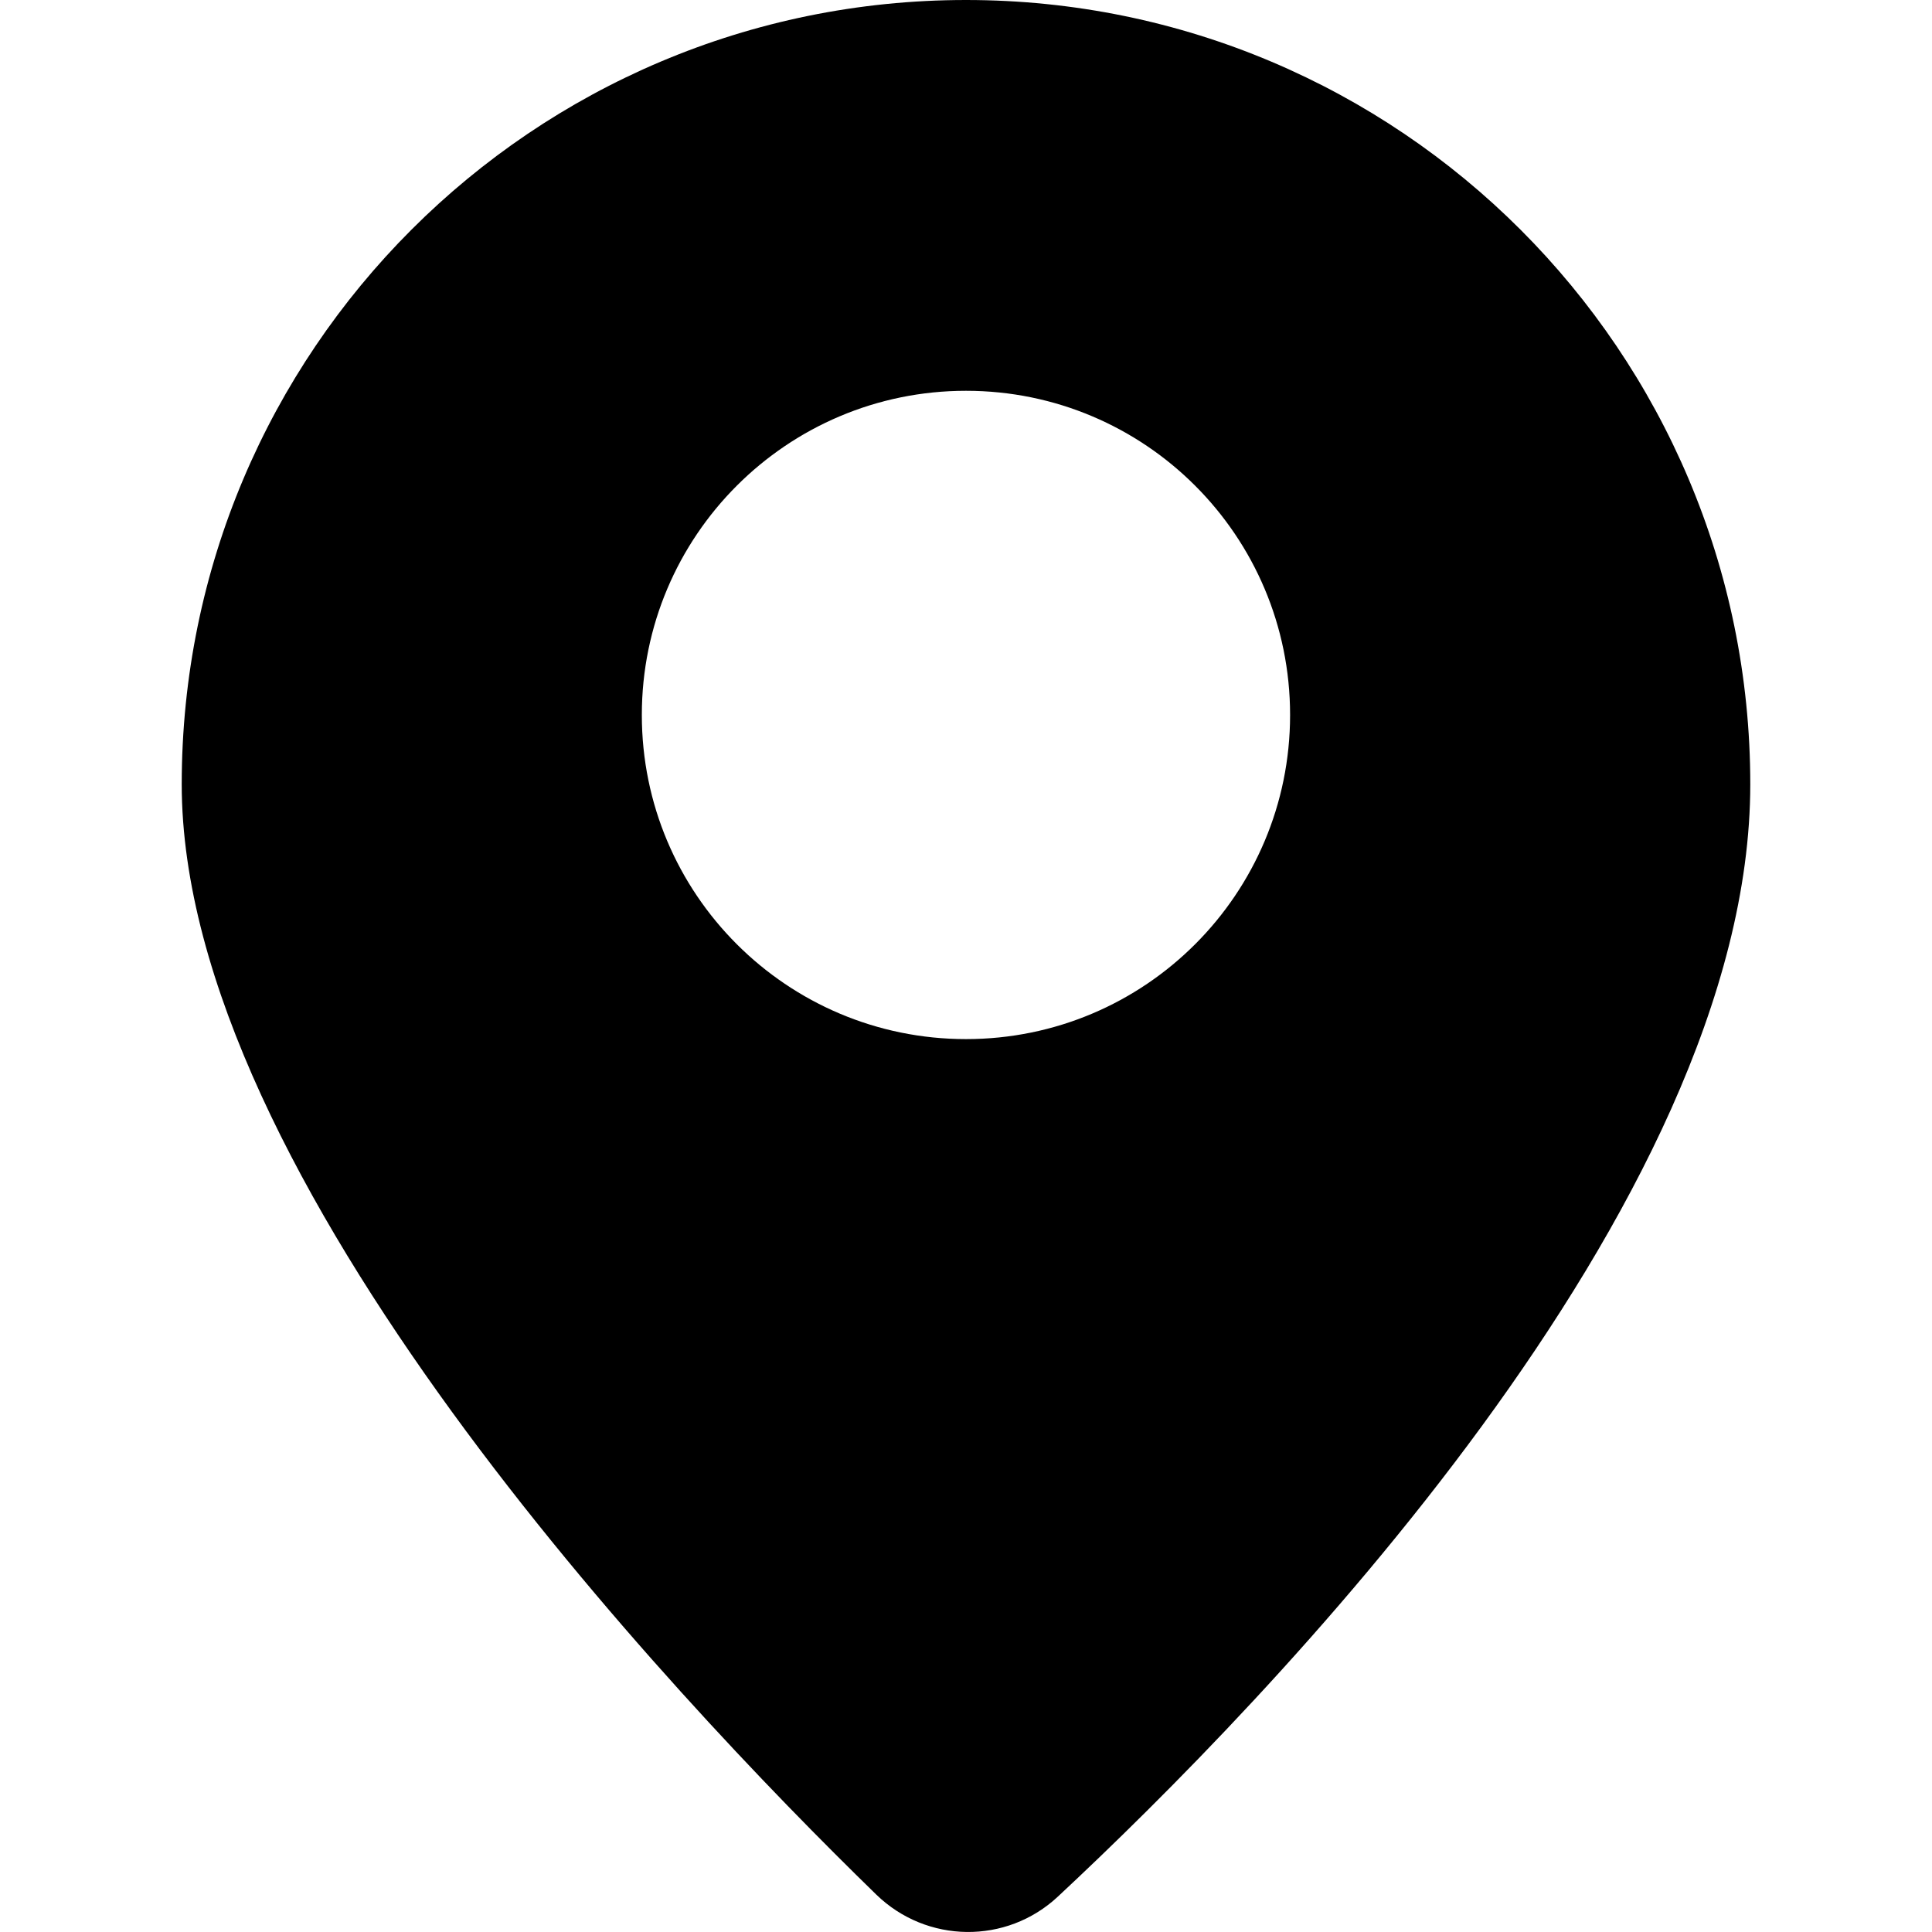
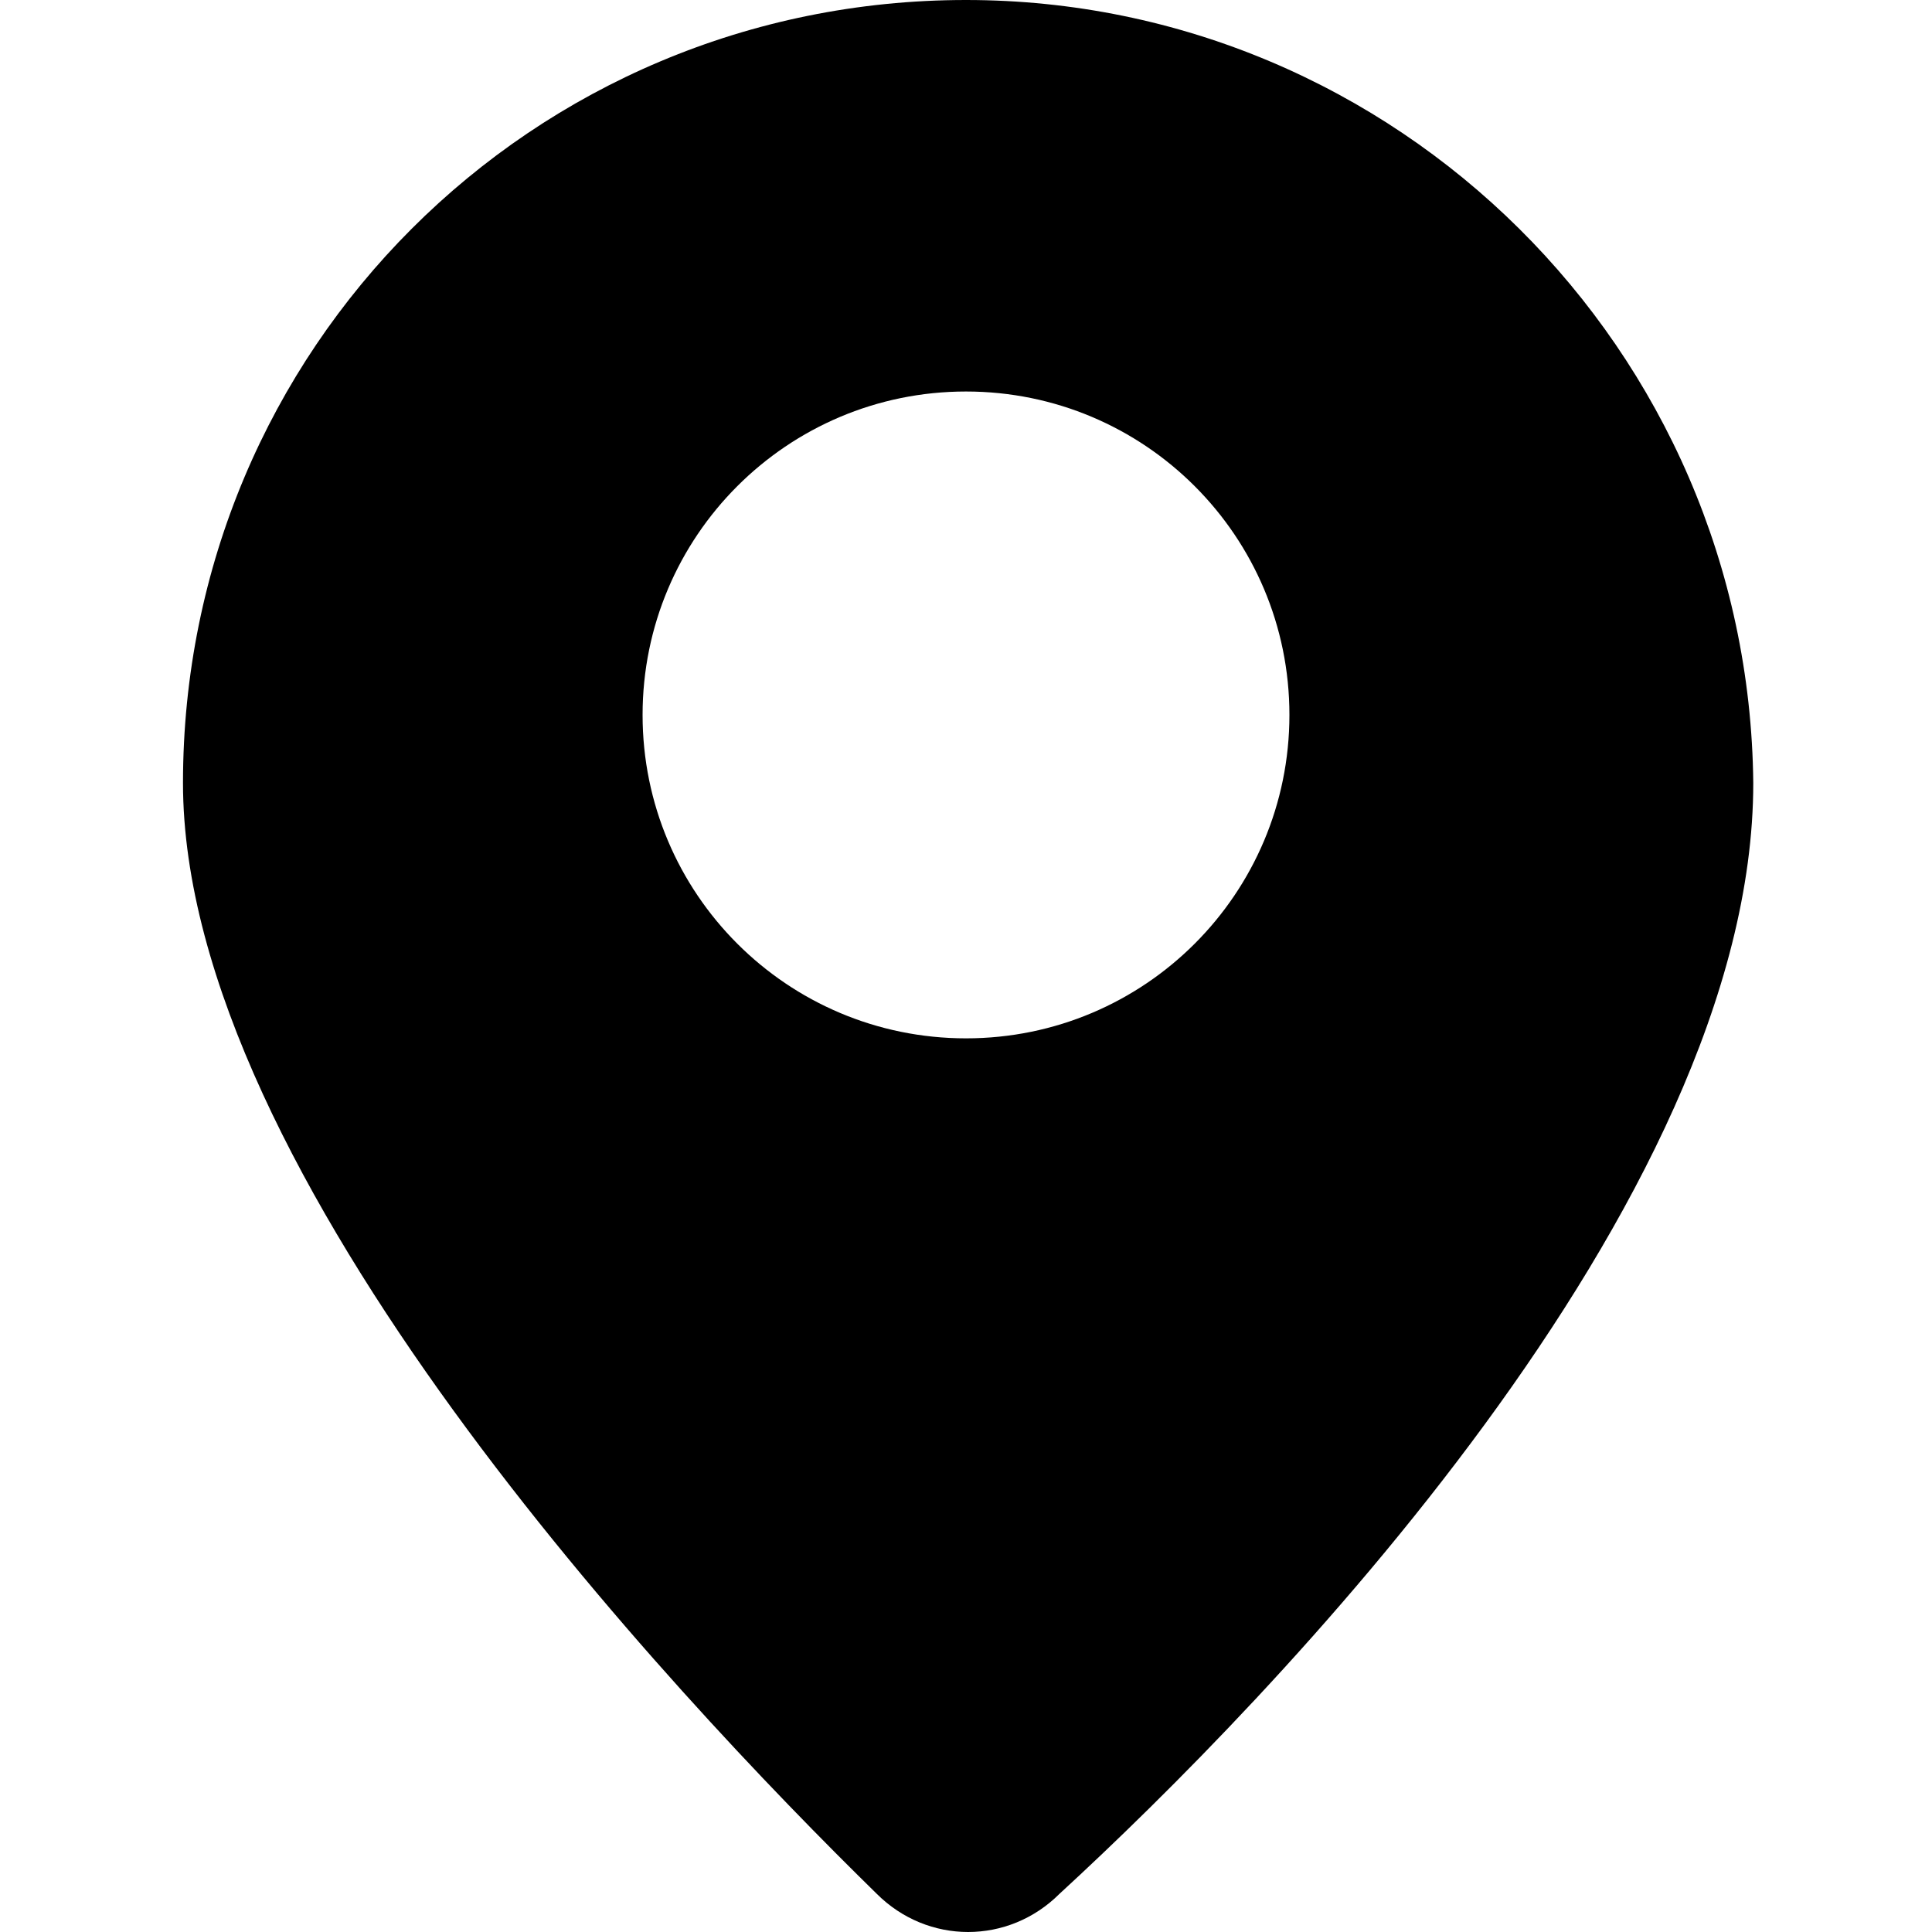
- <svg xmlns="http://www.w3.org/2000/svg" version="1.1" id="Capa_1" x="0px" y="0px" width="45.354px" height="45.354px" viewBox="0 0 45.354 45.354" style="enable-background:new 0 0 45.354 45.354;" xml:space="preserve">
-   <g>
-     <g>
-       <path d="M22.677,0C12.509,0,4.266,8.243,4.266,18.411c0,9.224,11.471,21.36,16.305,26.065c1.184,1.15,3.056,1.174,4.263,0.047    c4.863-4.533,16.254-16.211,16.254-26.113C41.087,8.243,32.845,0,22.677,0z M22.677,24.393c-4.204,0-7.61-3.406-7.61-7.609    s3.406-7.61,7.61-7.61c4.203,0,7.608,3.406,7.608,7.61S26.88,24.393,22.677,24.393z" />
-     </g>
-   </g>
-   <g>
- </g>
-   <g>
- </g>
-   <g>
- </g>
-   <g>
- </g>
-   <g>
- </g>
-   <g>
- </g>
-   <g>
- </g>
-   <g>
- </g>
-   <g>
- </g>
-   <g>
- </g>
-   <g>
- </g>
-   <g>
- </g>
-   <g>
- </g>
-   <g>
- </g>
-   <g>
- </g>
+ <svg xmlns="http://www.w3.org/2000/svg" width="45" height="45" viewBox="0 0 45.4 45.4">
+   <path d="M22.7 0C12.5 0 4.3 8.2 4.3 18.4c0 9.2 11.5 21.4 16.3 26.1 1.2 1.2 3.1 1.2 4.3 0 4.9-4.5 16.3-16.2 16.3-26.1C41.1 8.2 32.8 0 22.7 0zM22.7 24.4c-4.2 0-7.6-3.4-7.6-7.6s3.4-7.6 7.6-7.6c4.2 0 7.6 3.4 7.6 7.6S26.9 24.4 22.7 24.4z" />
</svg>
